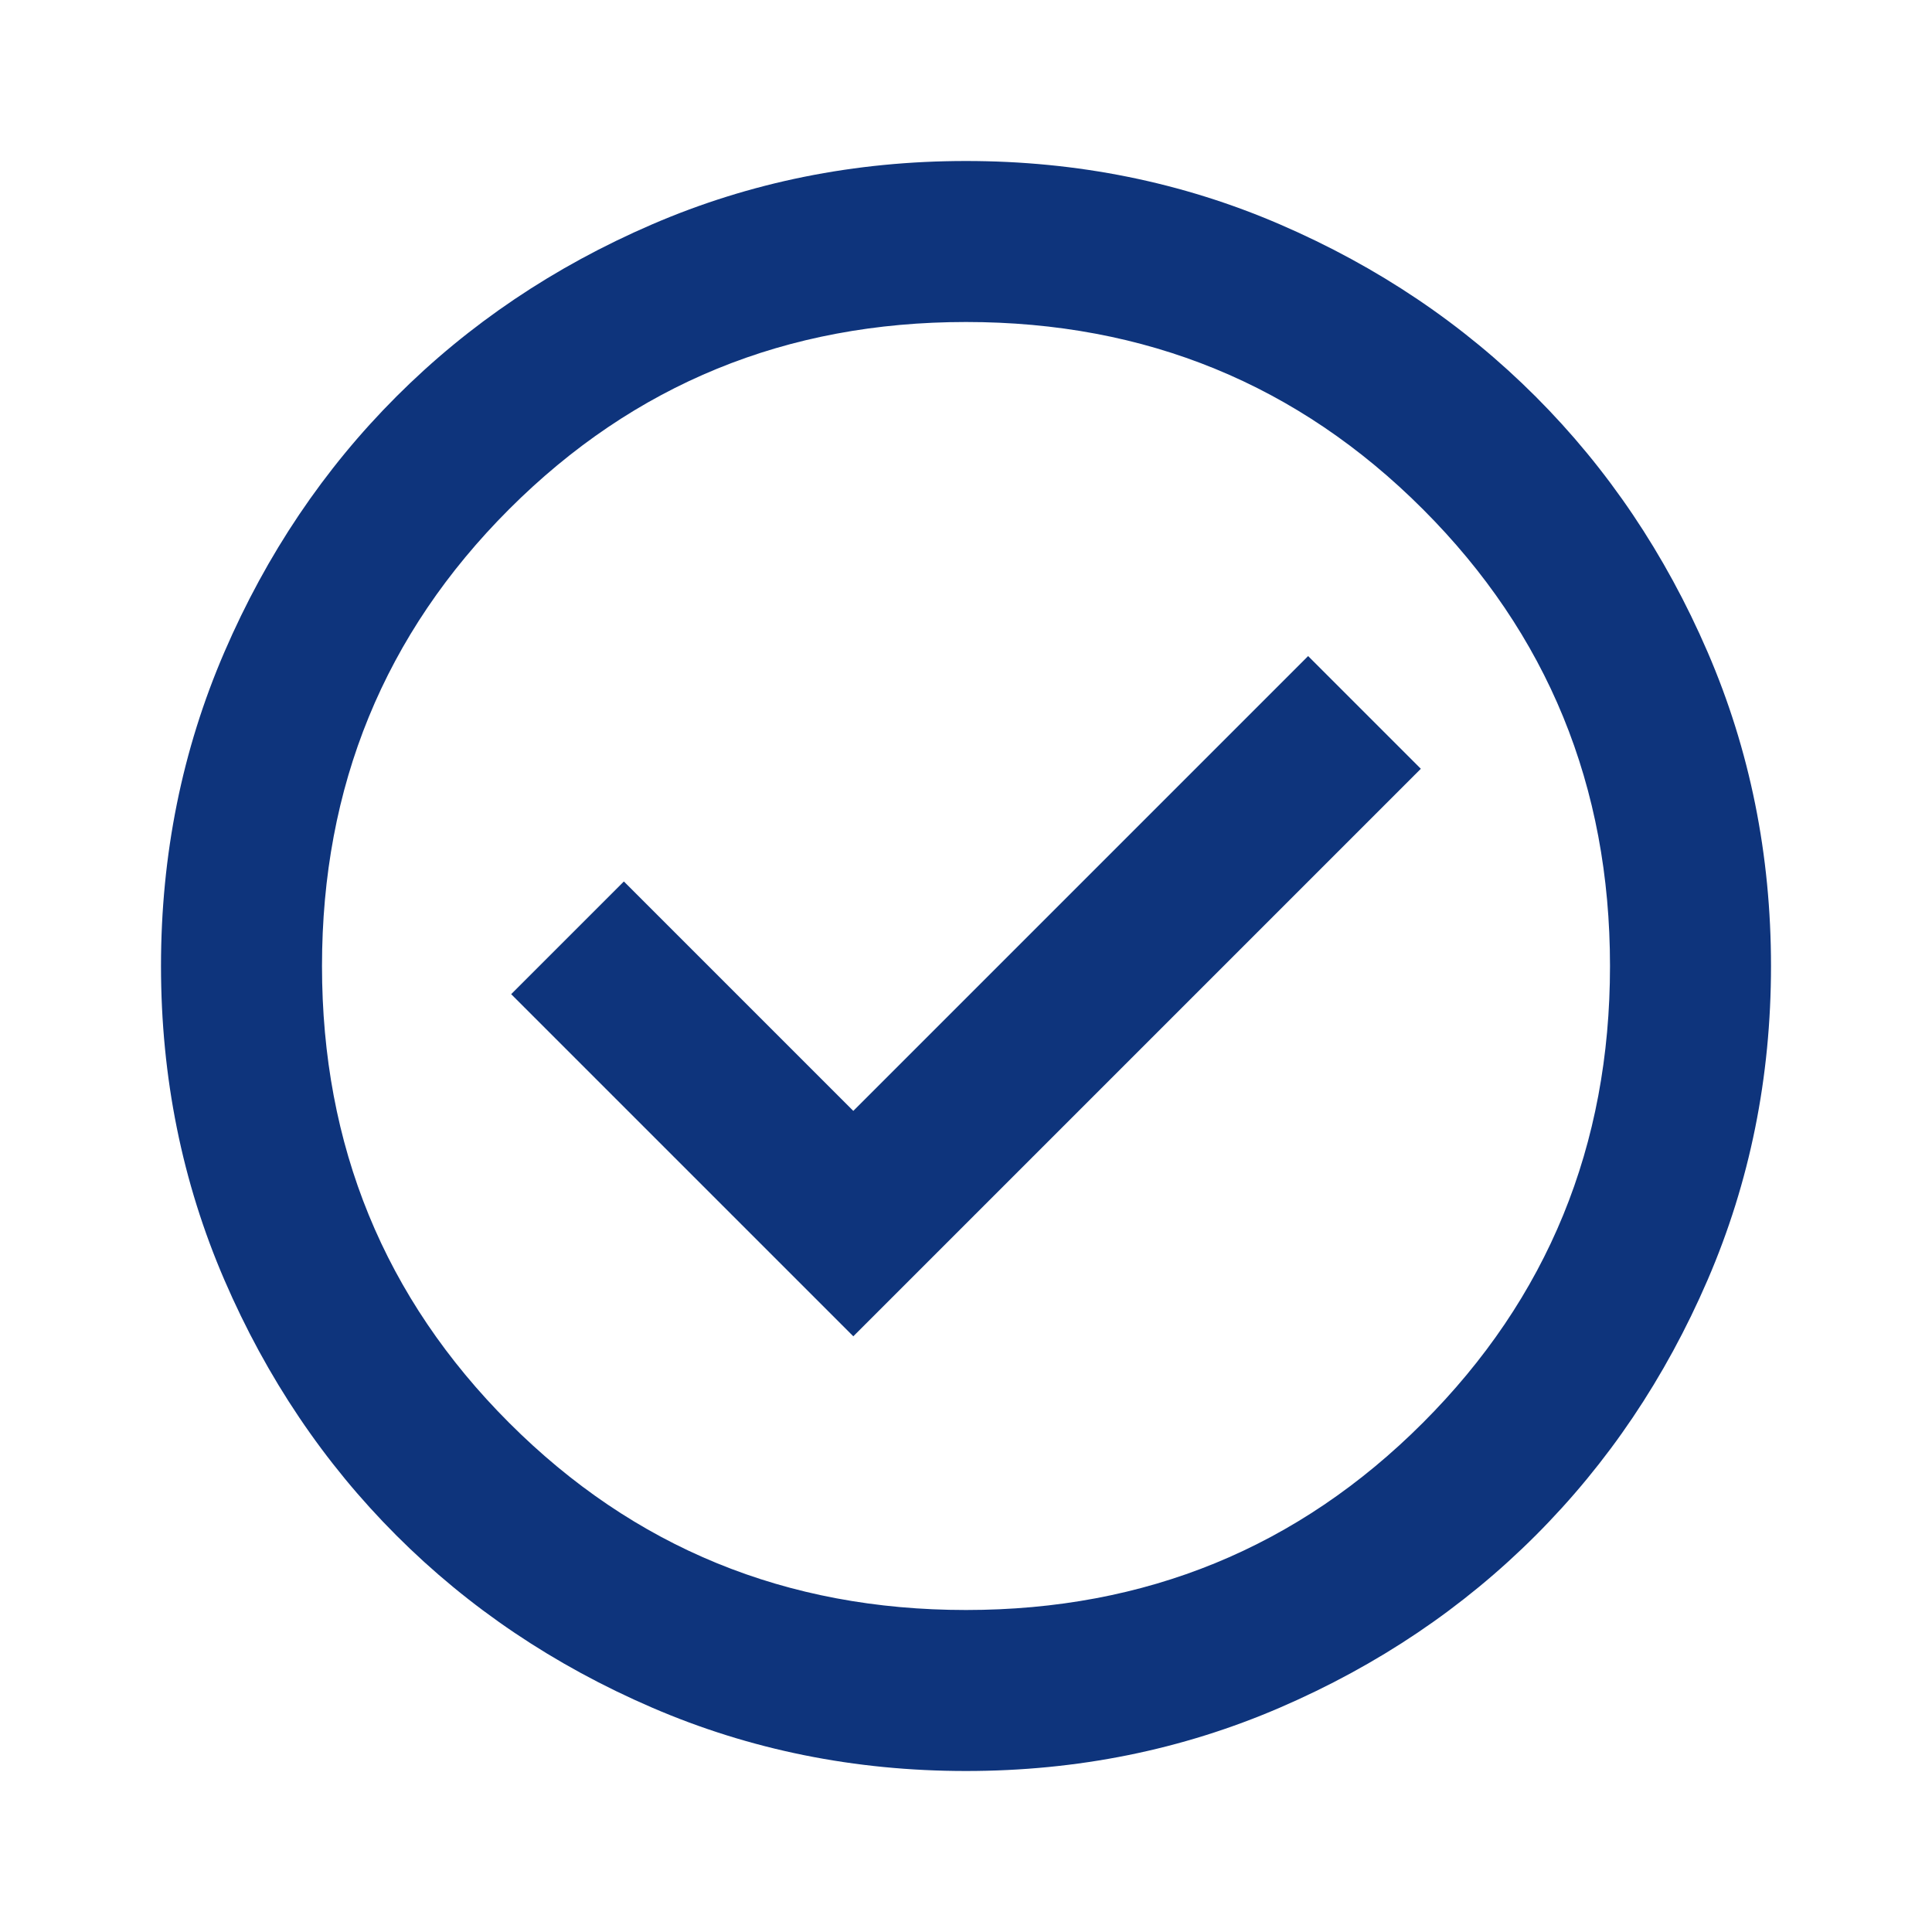
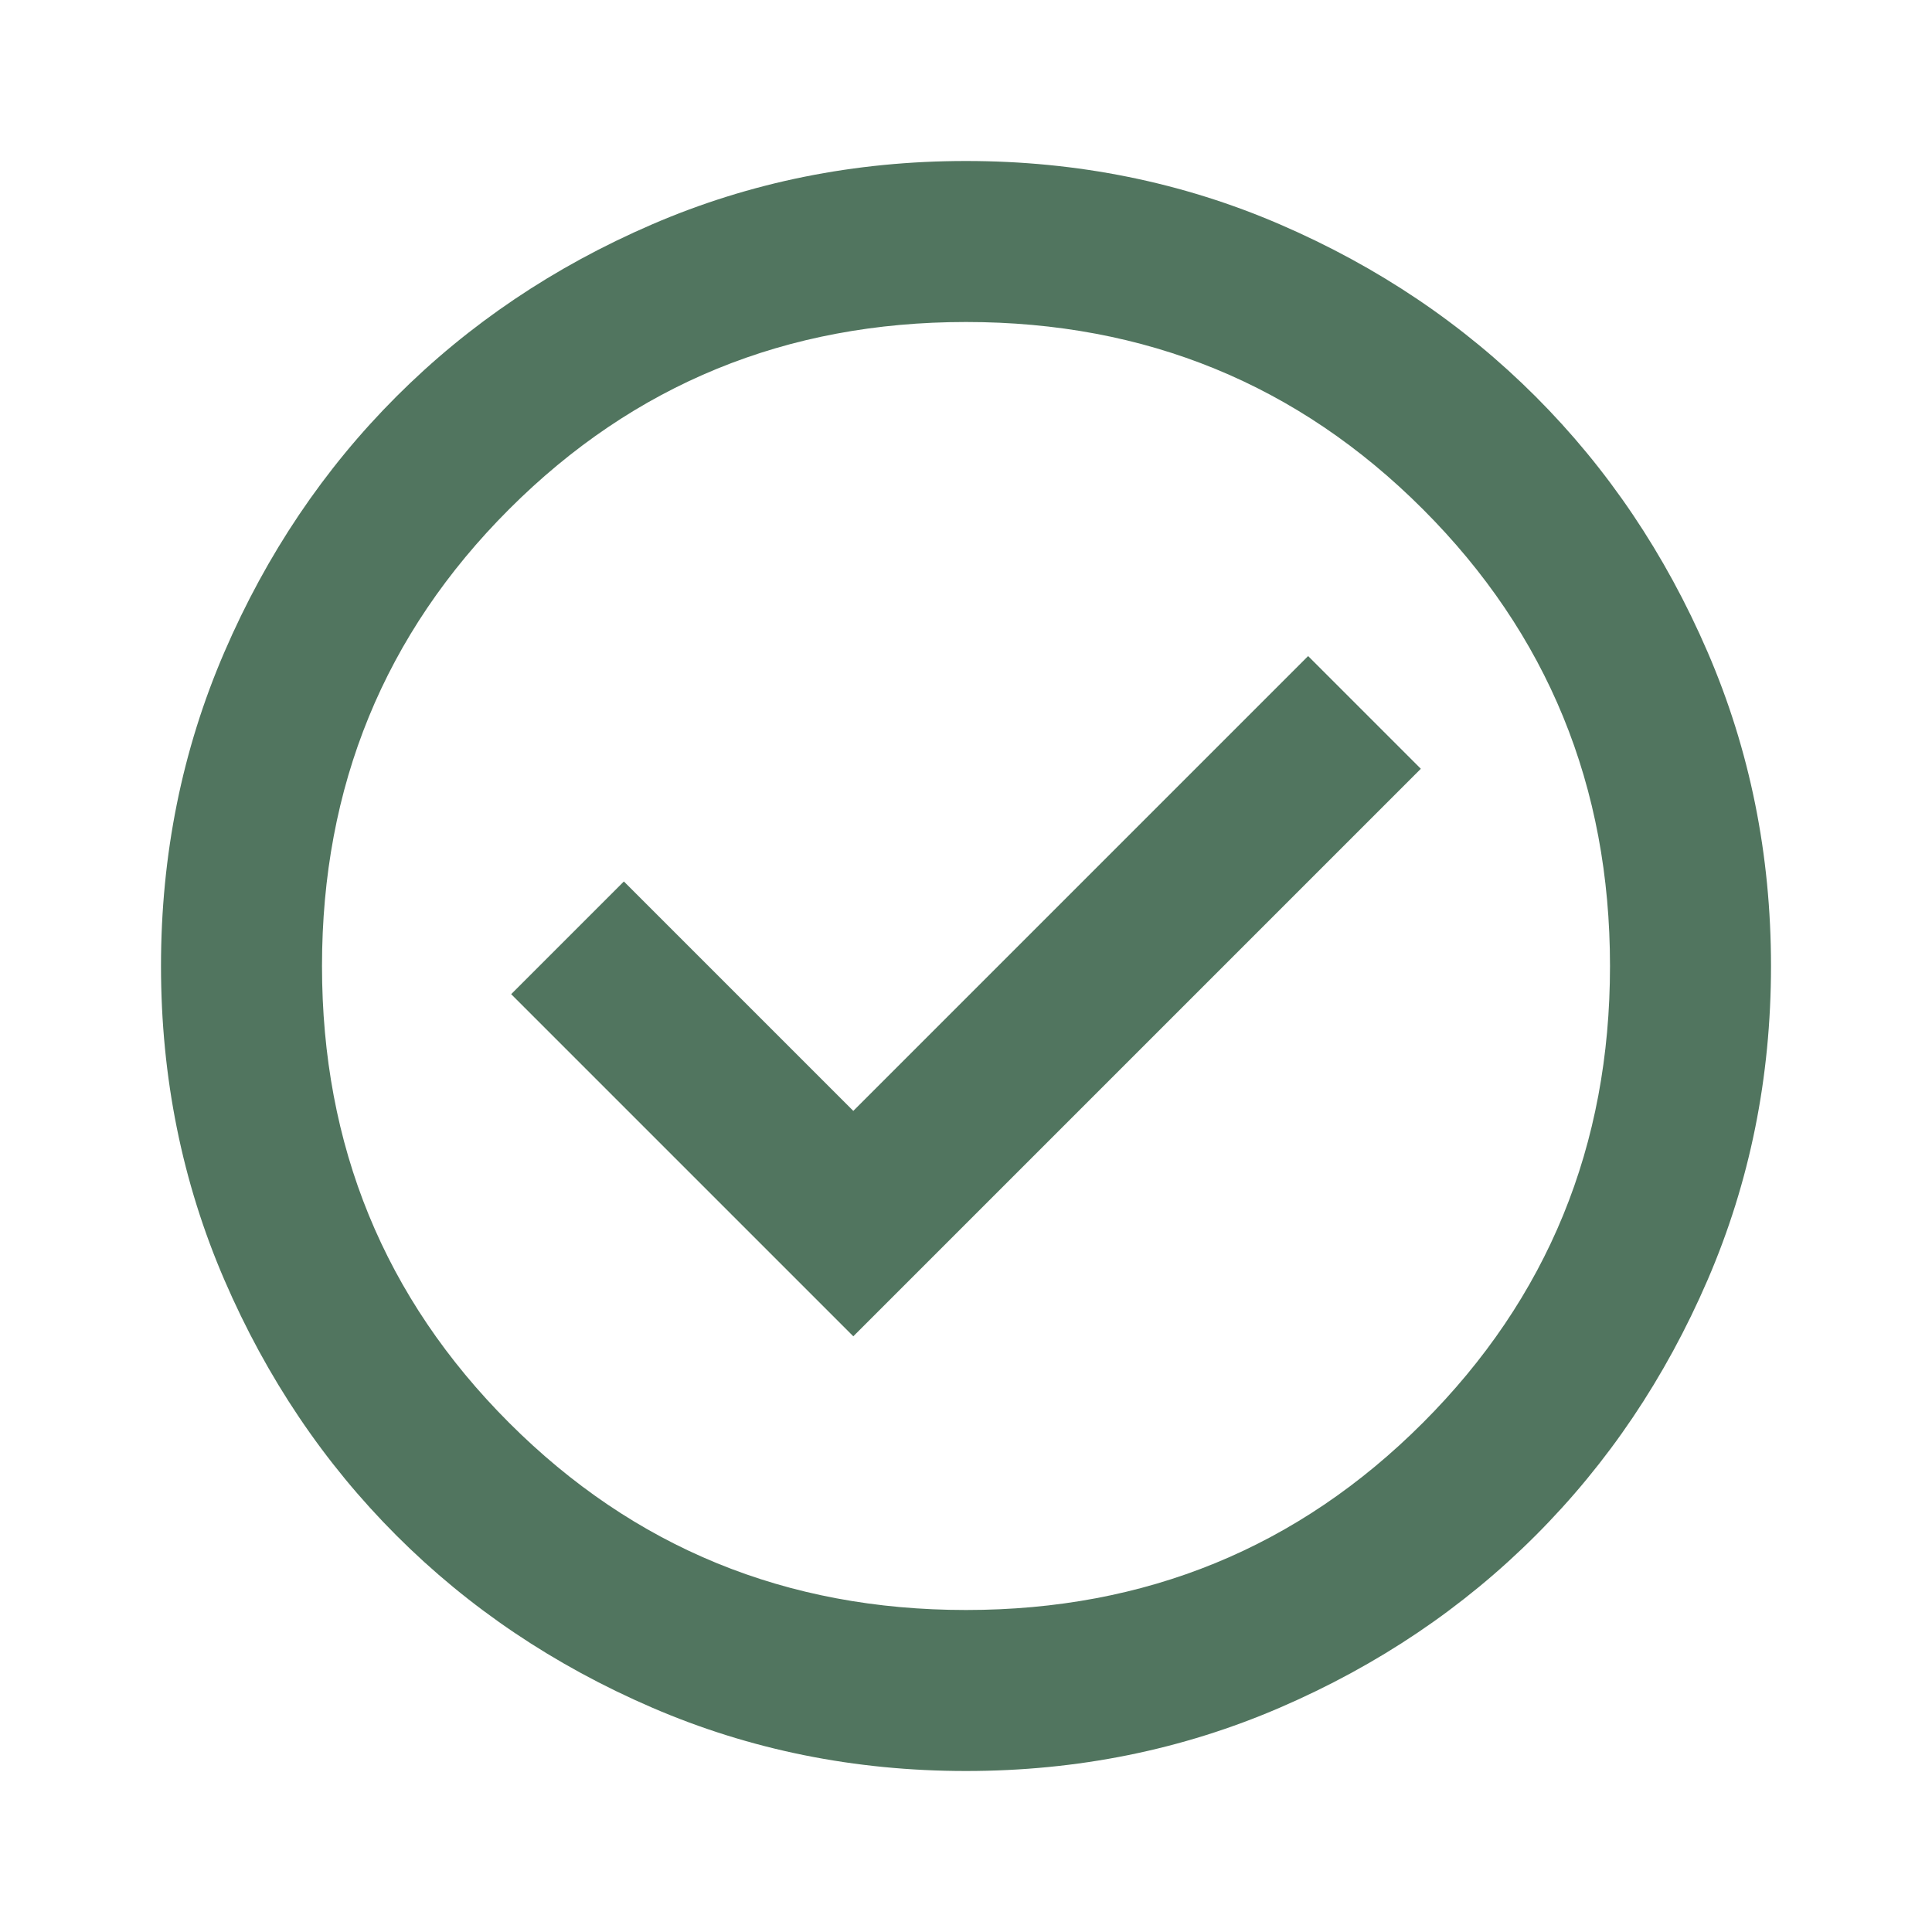
- <svg xmlns="http://www.w3.org/2000/svg" height="24px" viewBox="0 -960 960 960" width="24px" fill="#0E347C">
+ <svg xmlns="http://www.w3.org/2000/svg" height="24px" viewBox="0 -960 960 960" width="24px" fill="#51755F">
  <path d="m424-296 282-282-56-56-226 226-114-114-56 56 170 170Zm56 216q-83 0-156-31.5T197-197q-54-54-85.5-127T80-480q0-83 31.5-156T197-763q54-54 127-85.5T480-880q83 0 156 31.5T763-763q54 54 85.5 127T880-480q0 83-31.5 156T763-197q-54 54-127 85.5T480-80Zm0-80q134 0 227-93t93-227q0-134-93-227t-227-93q-134 0-227 93t-93 227q0 134 93 227t227 93Zm0-320Z" />
</svg>
